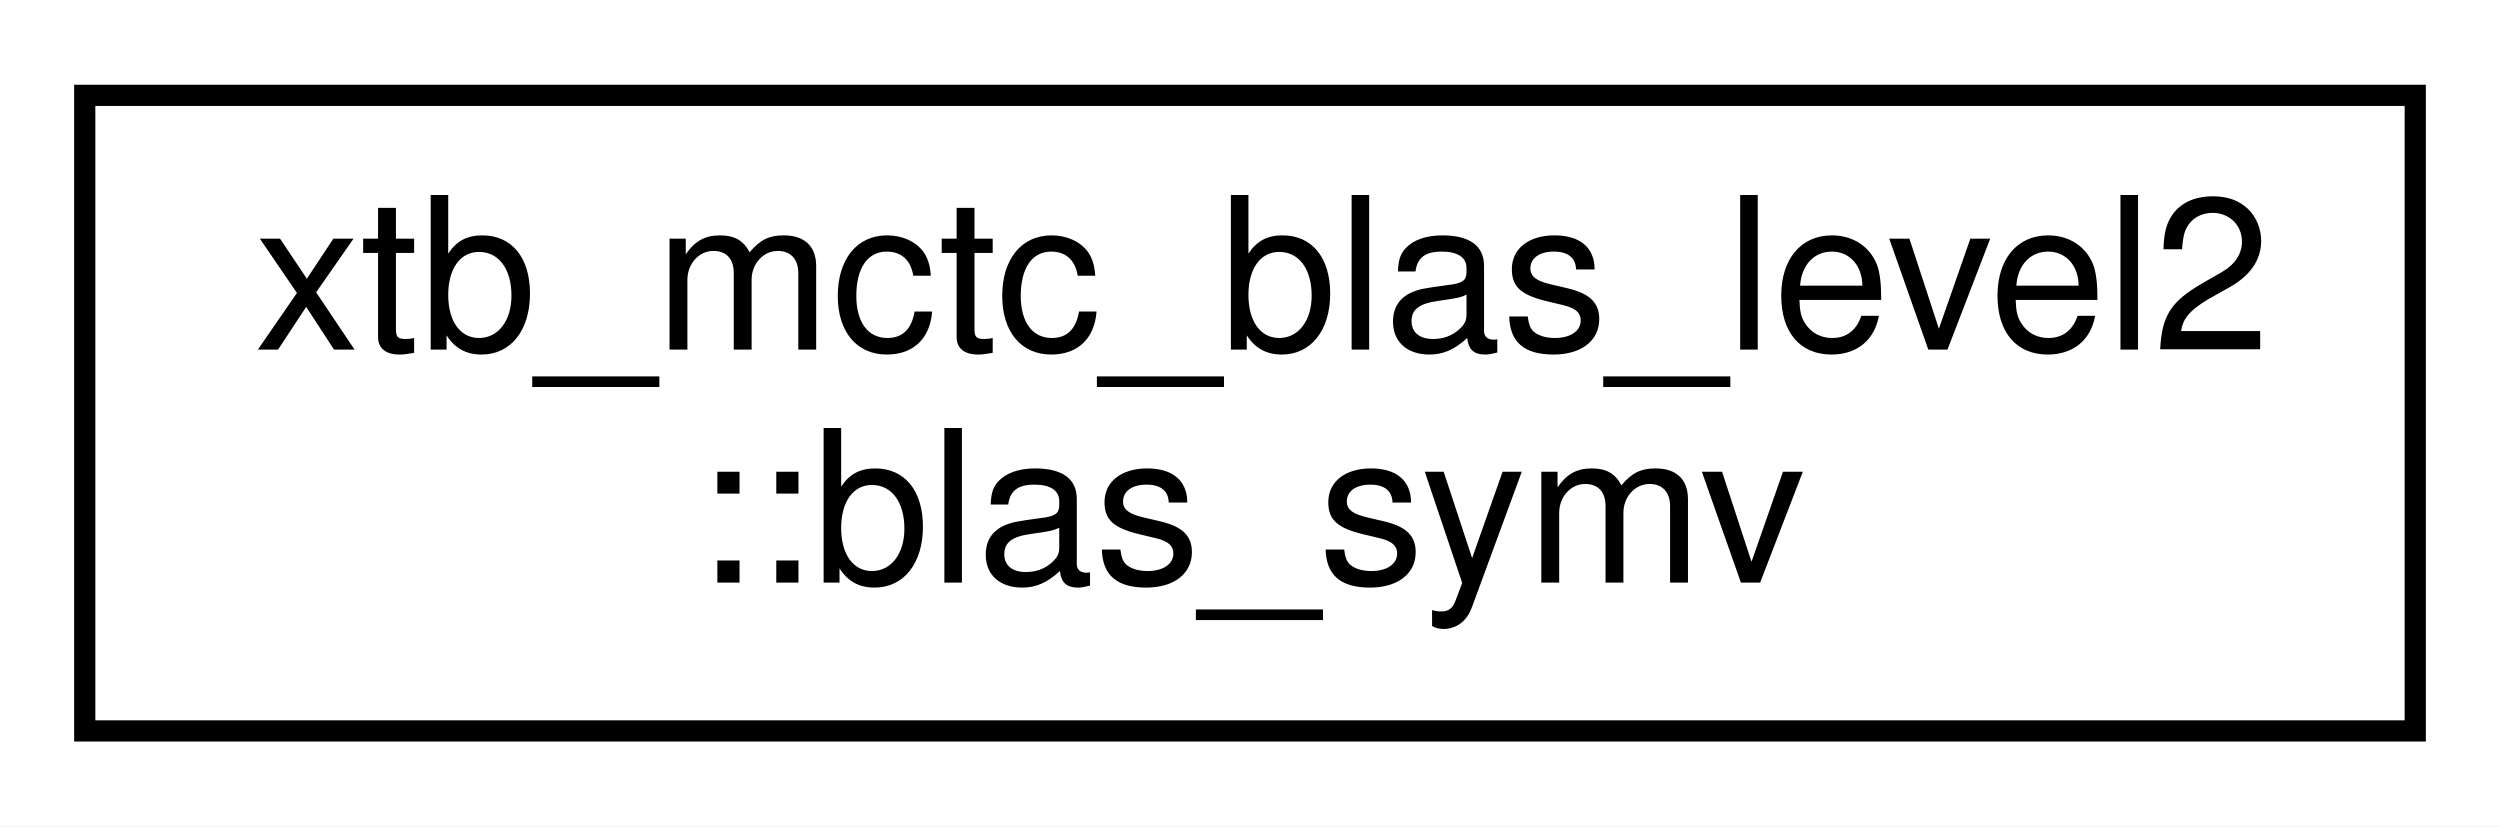
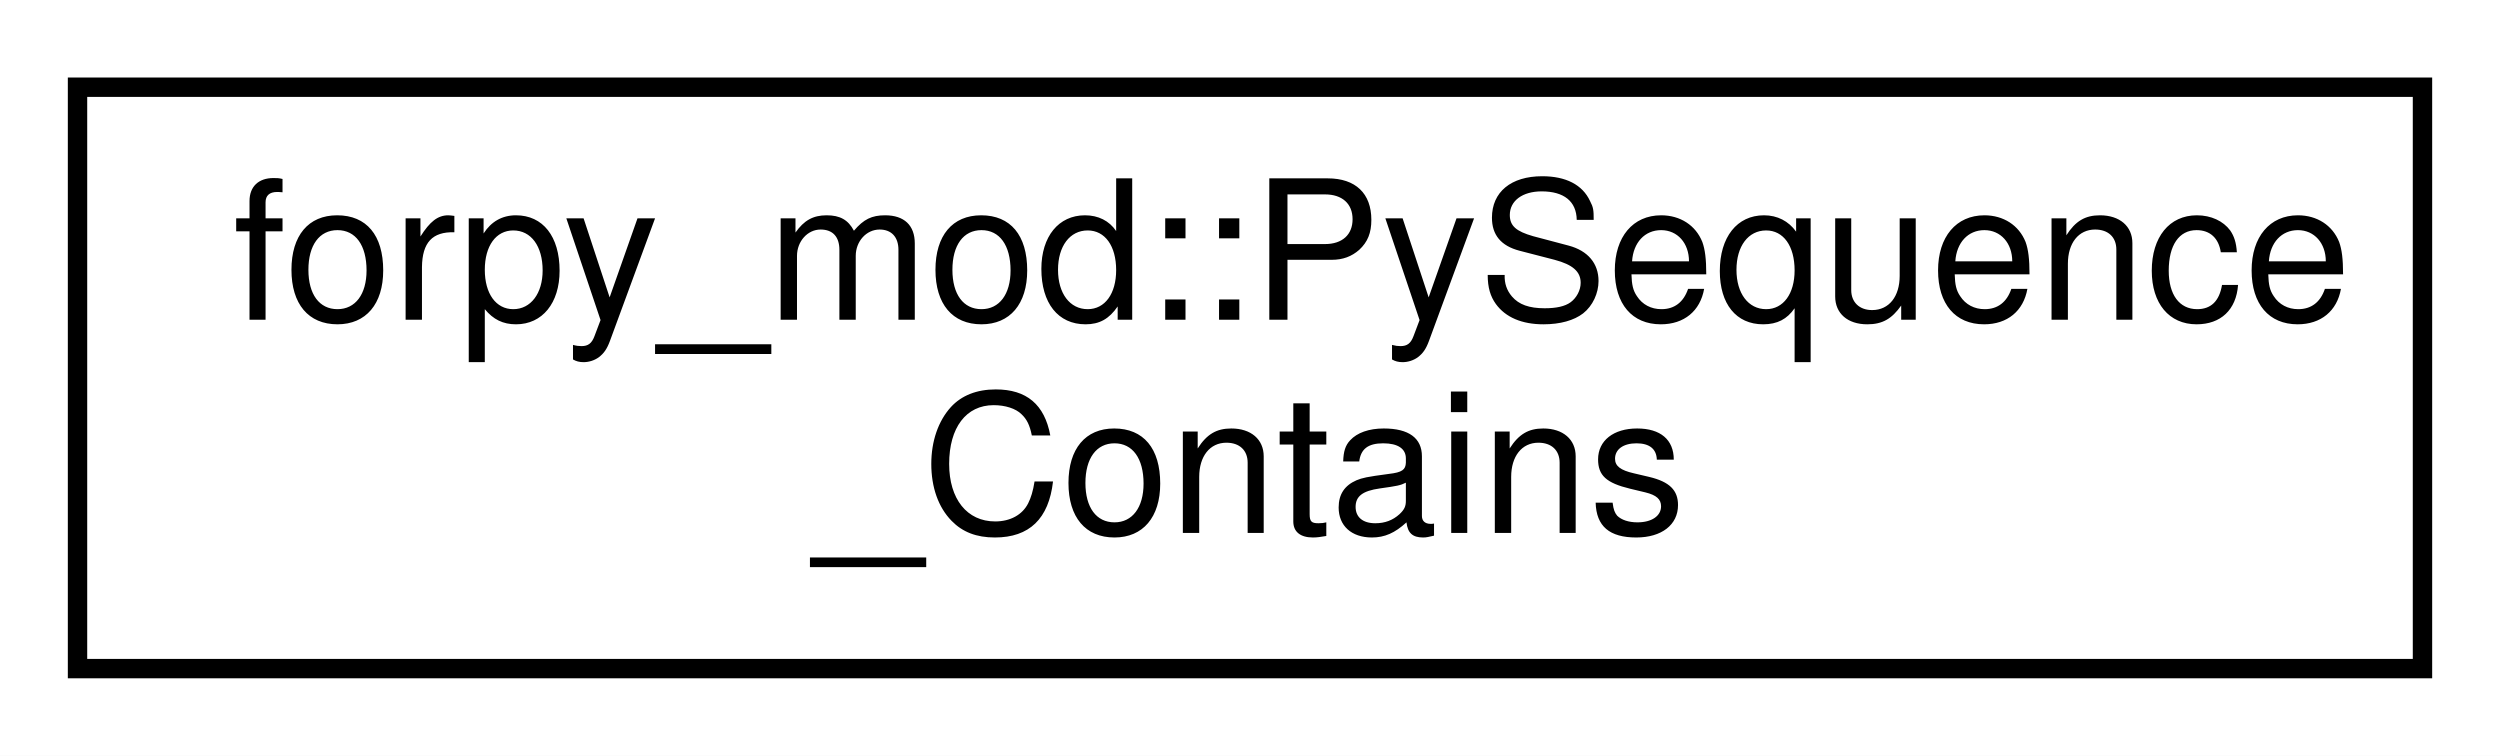
- <svg xmlns="http://www.w3.org/2000/svg" xmlns:xlink="http://www.w3.org/1999/xlink" width="118pt" height="39pt" viewBox="0.00 0.00 118.00 39.00">
+ <svg xmlns="http://www.w3.org/2000/svg" xmlns:xlink="http://www.w3.org/1999/xlink" width="129pt" height="39pt" viewBox="0.00 0.00 129.00 39.00">
  <g id="graph0" class="graph" transform="scale(1 1) rotate(0) translate(4 35)">
-     <polygon fill="white" stroke="transparent" points="-4,4 -4,-35 114,-35 114,4 -4,4" />
+     <polygon fill="white" stroke="transparent" points="-4,4 -4,-35 125,-35 125,4 -4,4" />
    <g id="node1" class="node">
      <g id="a_node1">
-         <a xlink:href="interfacextb__mctc__blas__level2_1_1blas__symv.html" target="_top" xlink:title="Performs the matrix-vector operation.">
-           <polygon fill="white" stroke="black" points="0,-0.5 0,-30.5 110,-30.5 110,-0.5 0,-0.5" />
-           <text text-anchor="start" x="8" y="-18.5" font-family="Helvetica,sans-Serif" font-size="10.00">xtb_mctc_blas_level2</text>
-           <text text-anchor="middle" x="55" y="-7.5" font-family="Helvetica,sans-Serif" font-size="10.00">::blas_symv</text>
+         <a xlink:href="interfaceforpy__mod_1_1PySequence__Contains.html" target="_top" xlink:title=" ">
+           <polygon fill="white" stroke="black" points="0,-0.5 0,-30.5 121,-30.5 121,-0.5 0,-0.5" />
+           <text text-anchor="start" x="8" y="-18.5" font-family="Helvetica,sans-Serif" font-size="10.00">forpy_mod::PySequence</text>
+           <text text-anchor="middle" x="60.5" y="-7.5" font-family="Helvetica,sans-Serif" font-size="10.00">_Contains</text>
        </a>
      </g>
    </g>
  </g>
</svg>
